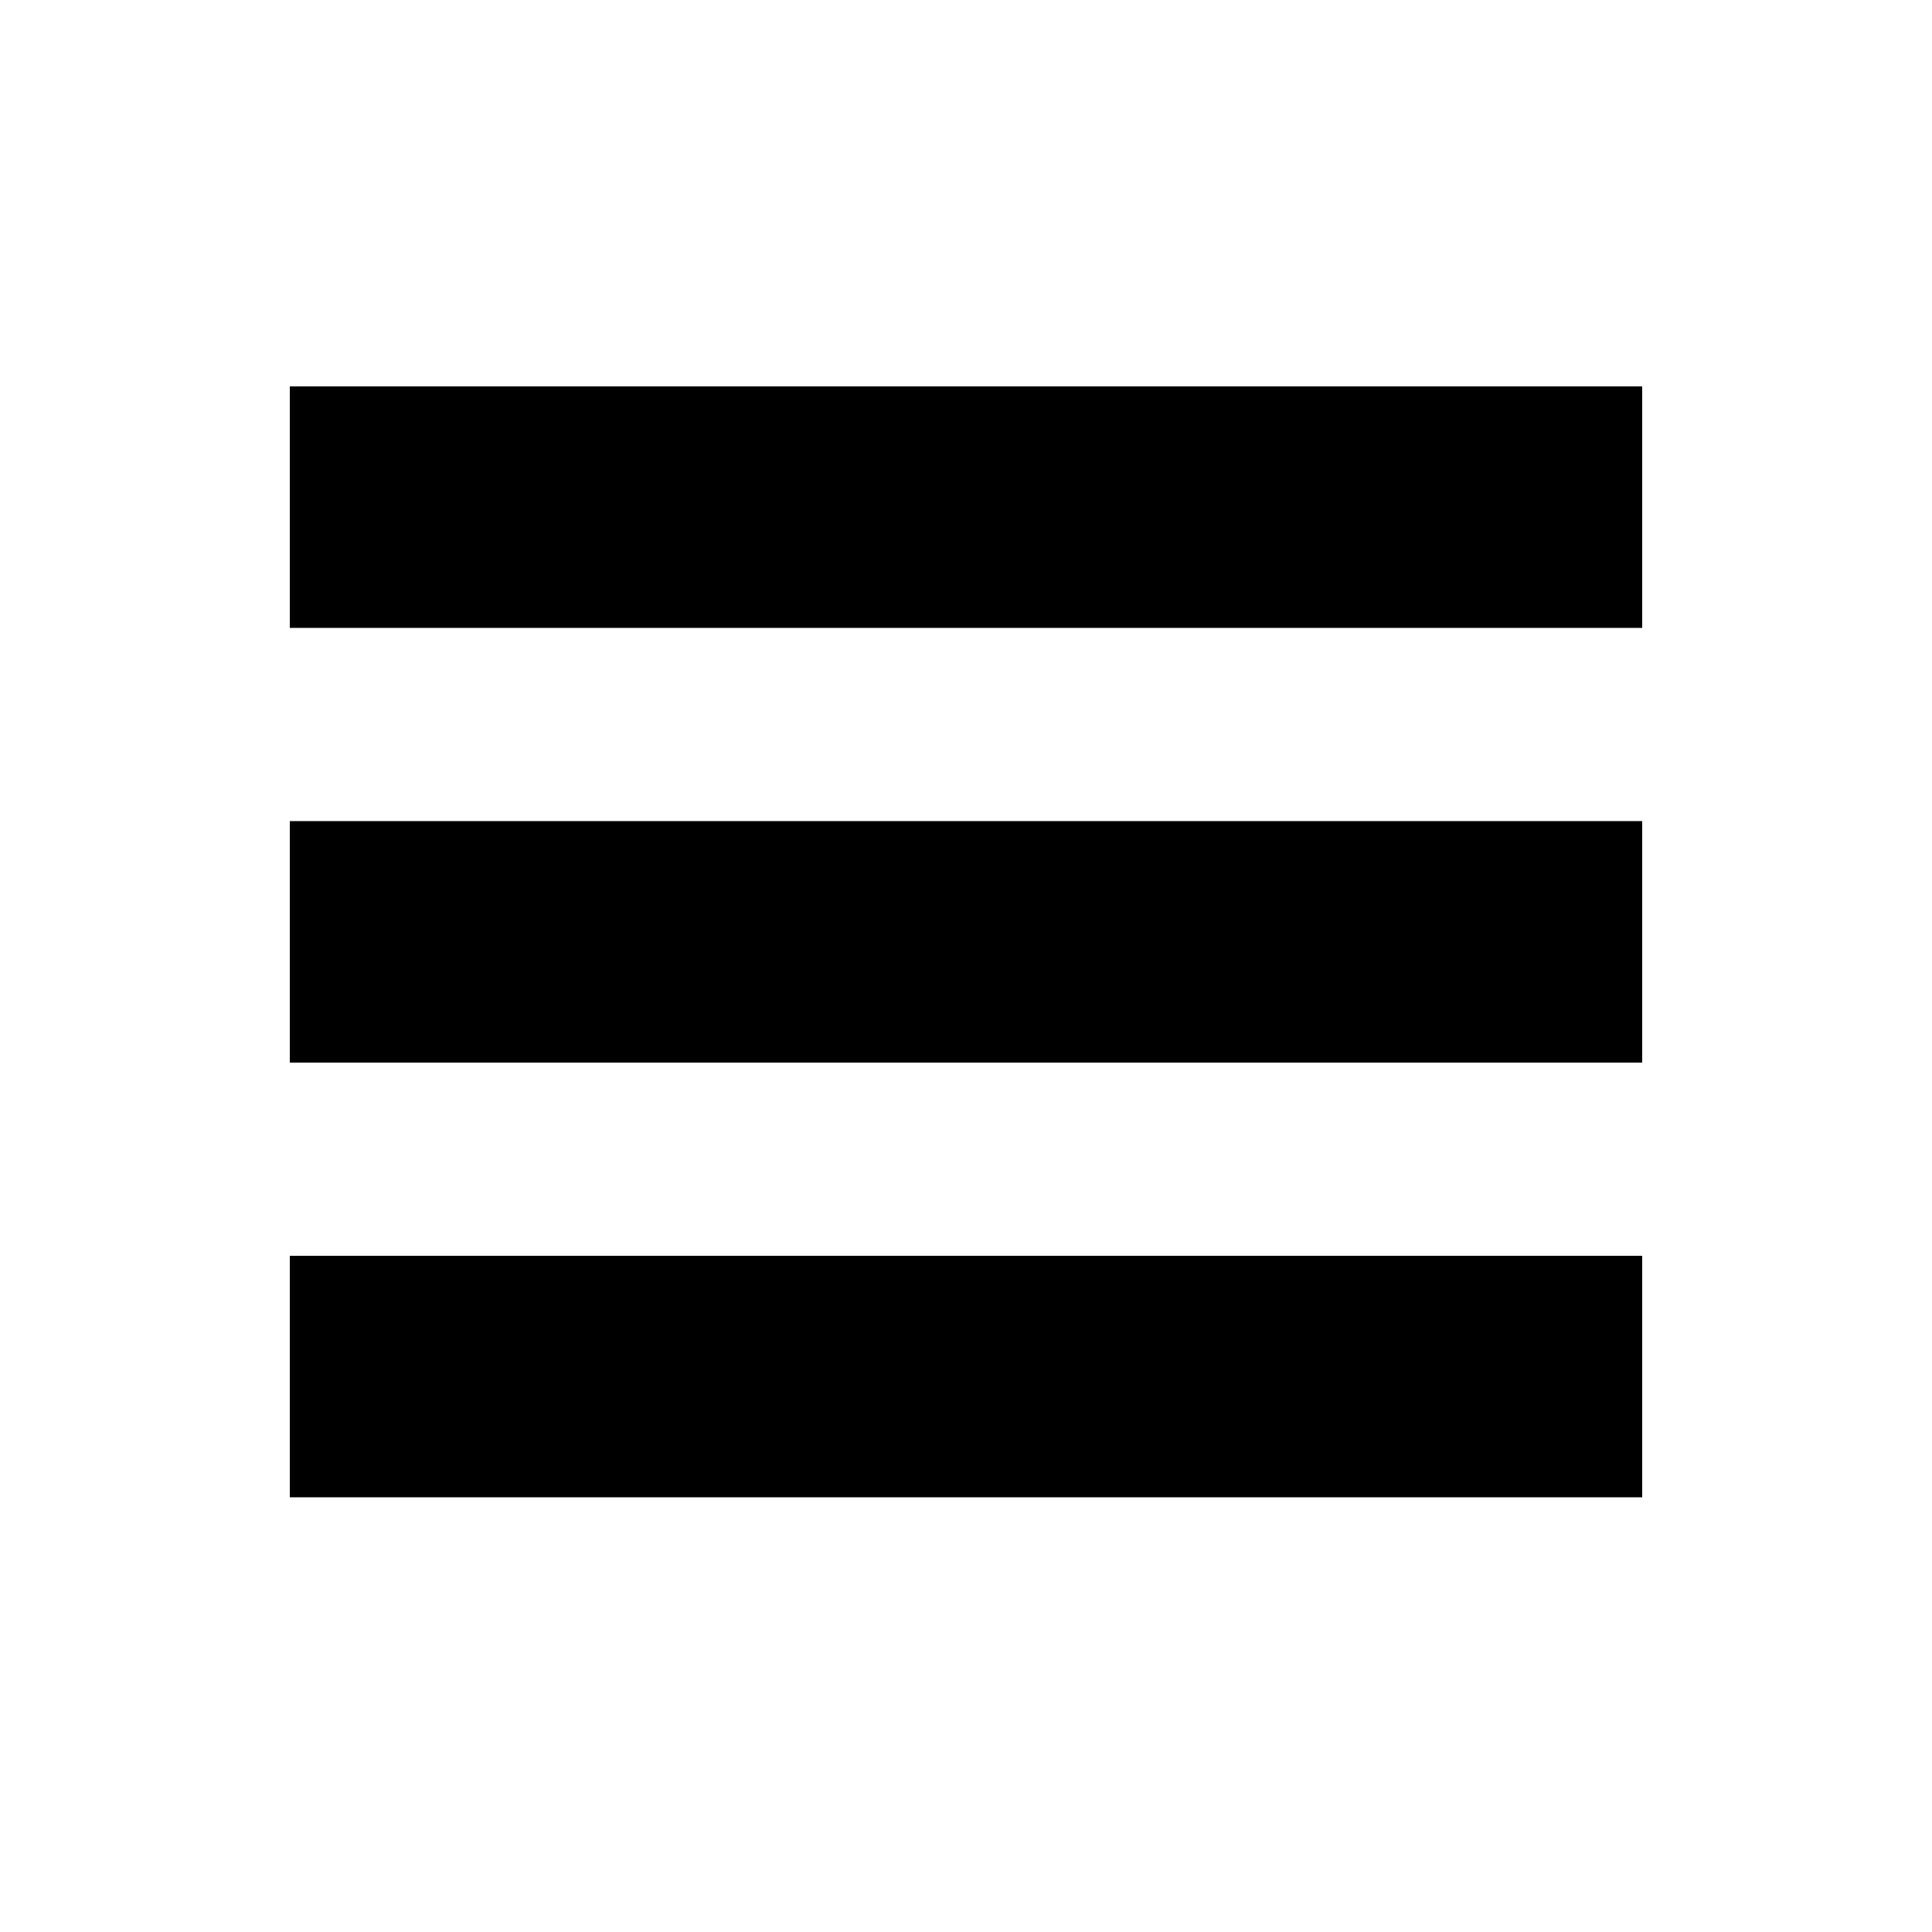
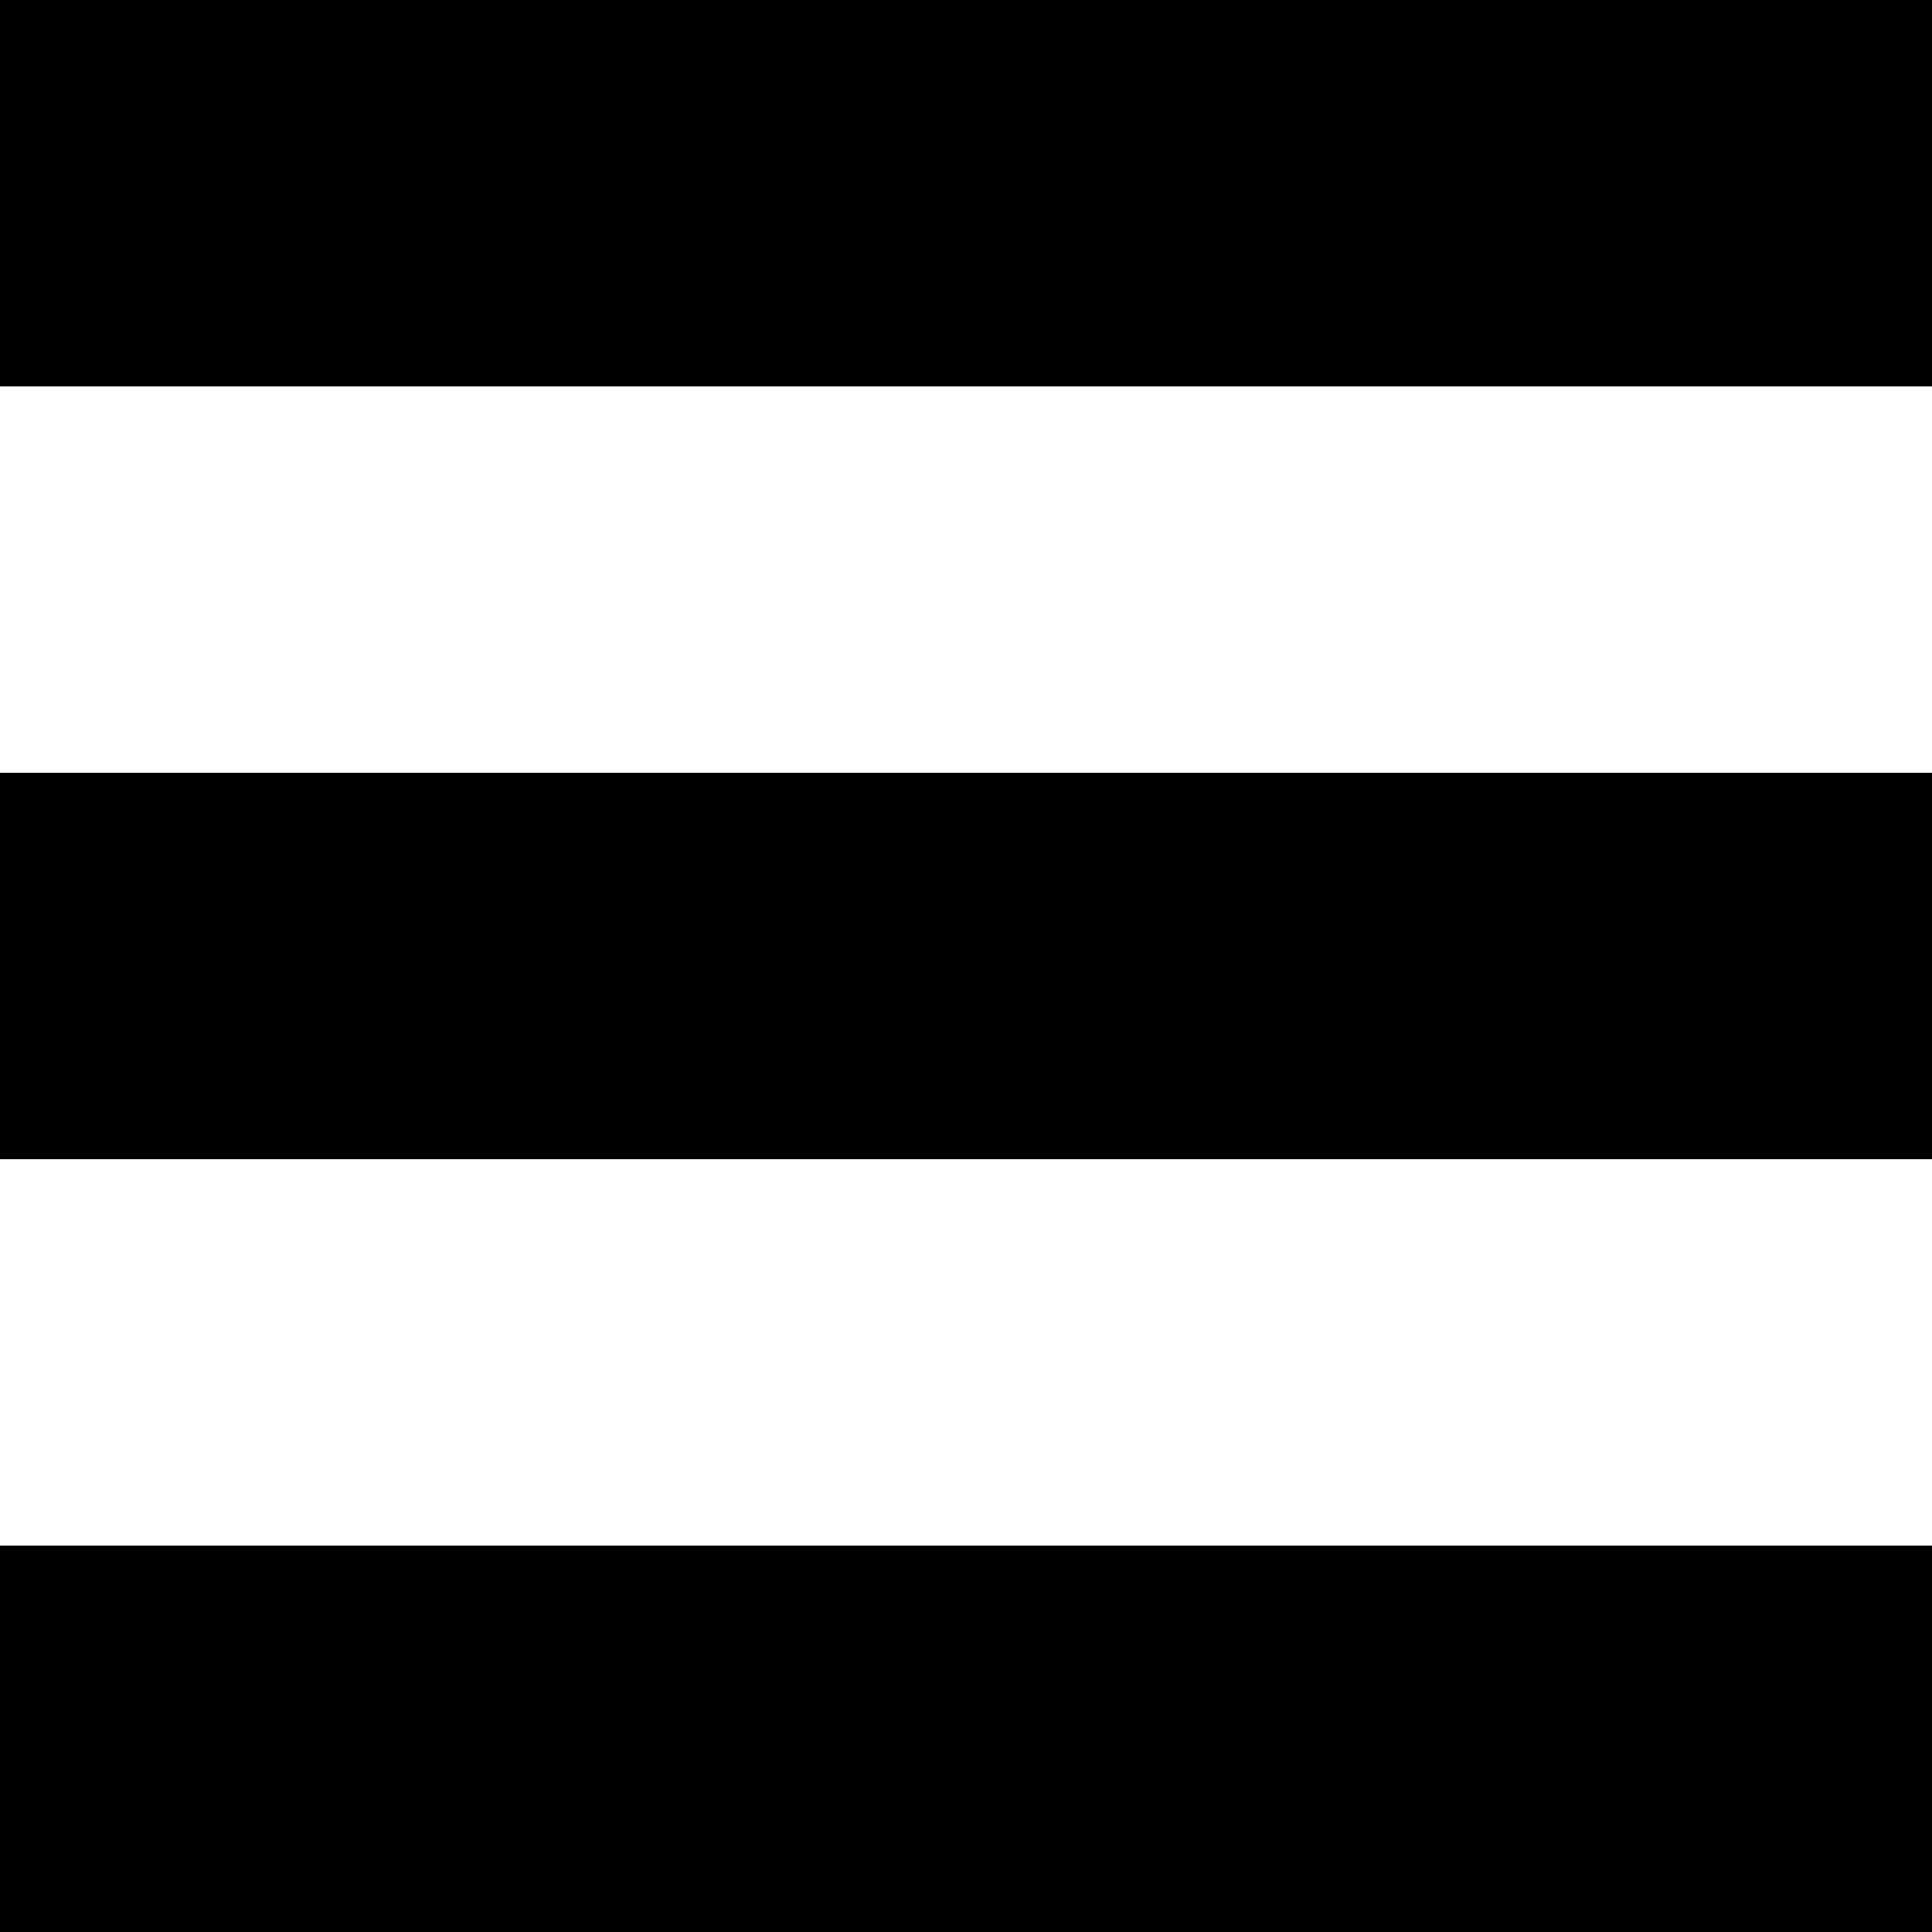
<svg class="hamburger" width="100px" height="100px" viewBox="0 0 100 100">
-   <rect x="15" y="20" height="12.5" width="70" />
-   <rect x="15" y="42.5" height="12.5" width="70" />
-   <rect x="15" y="65" height="12.5" width="70" />
+   <rect x="0" y="0" height="20" width="100" />
+   <rect x="0" y="40" height="20" width="100" />
+   <rect x="0" y="80" height="20" width="100" />
</svg>
